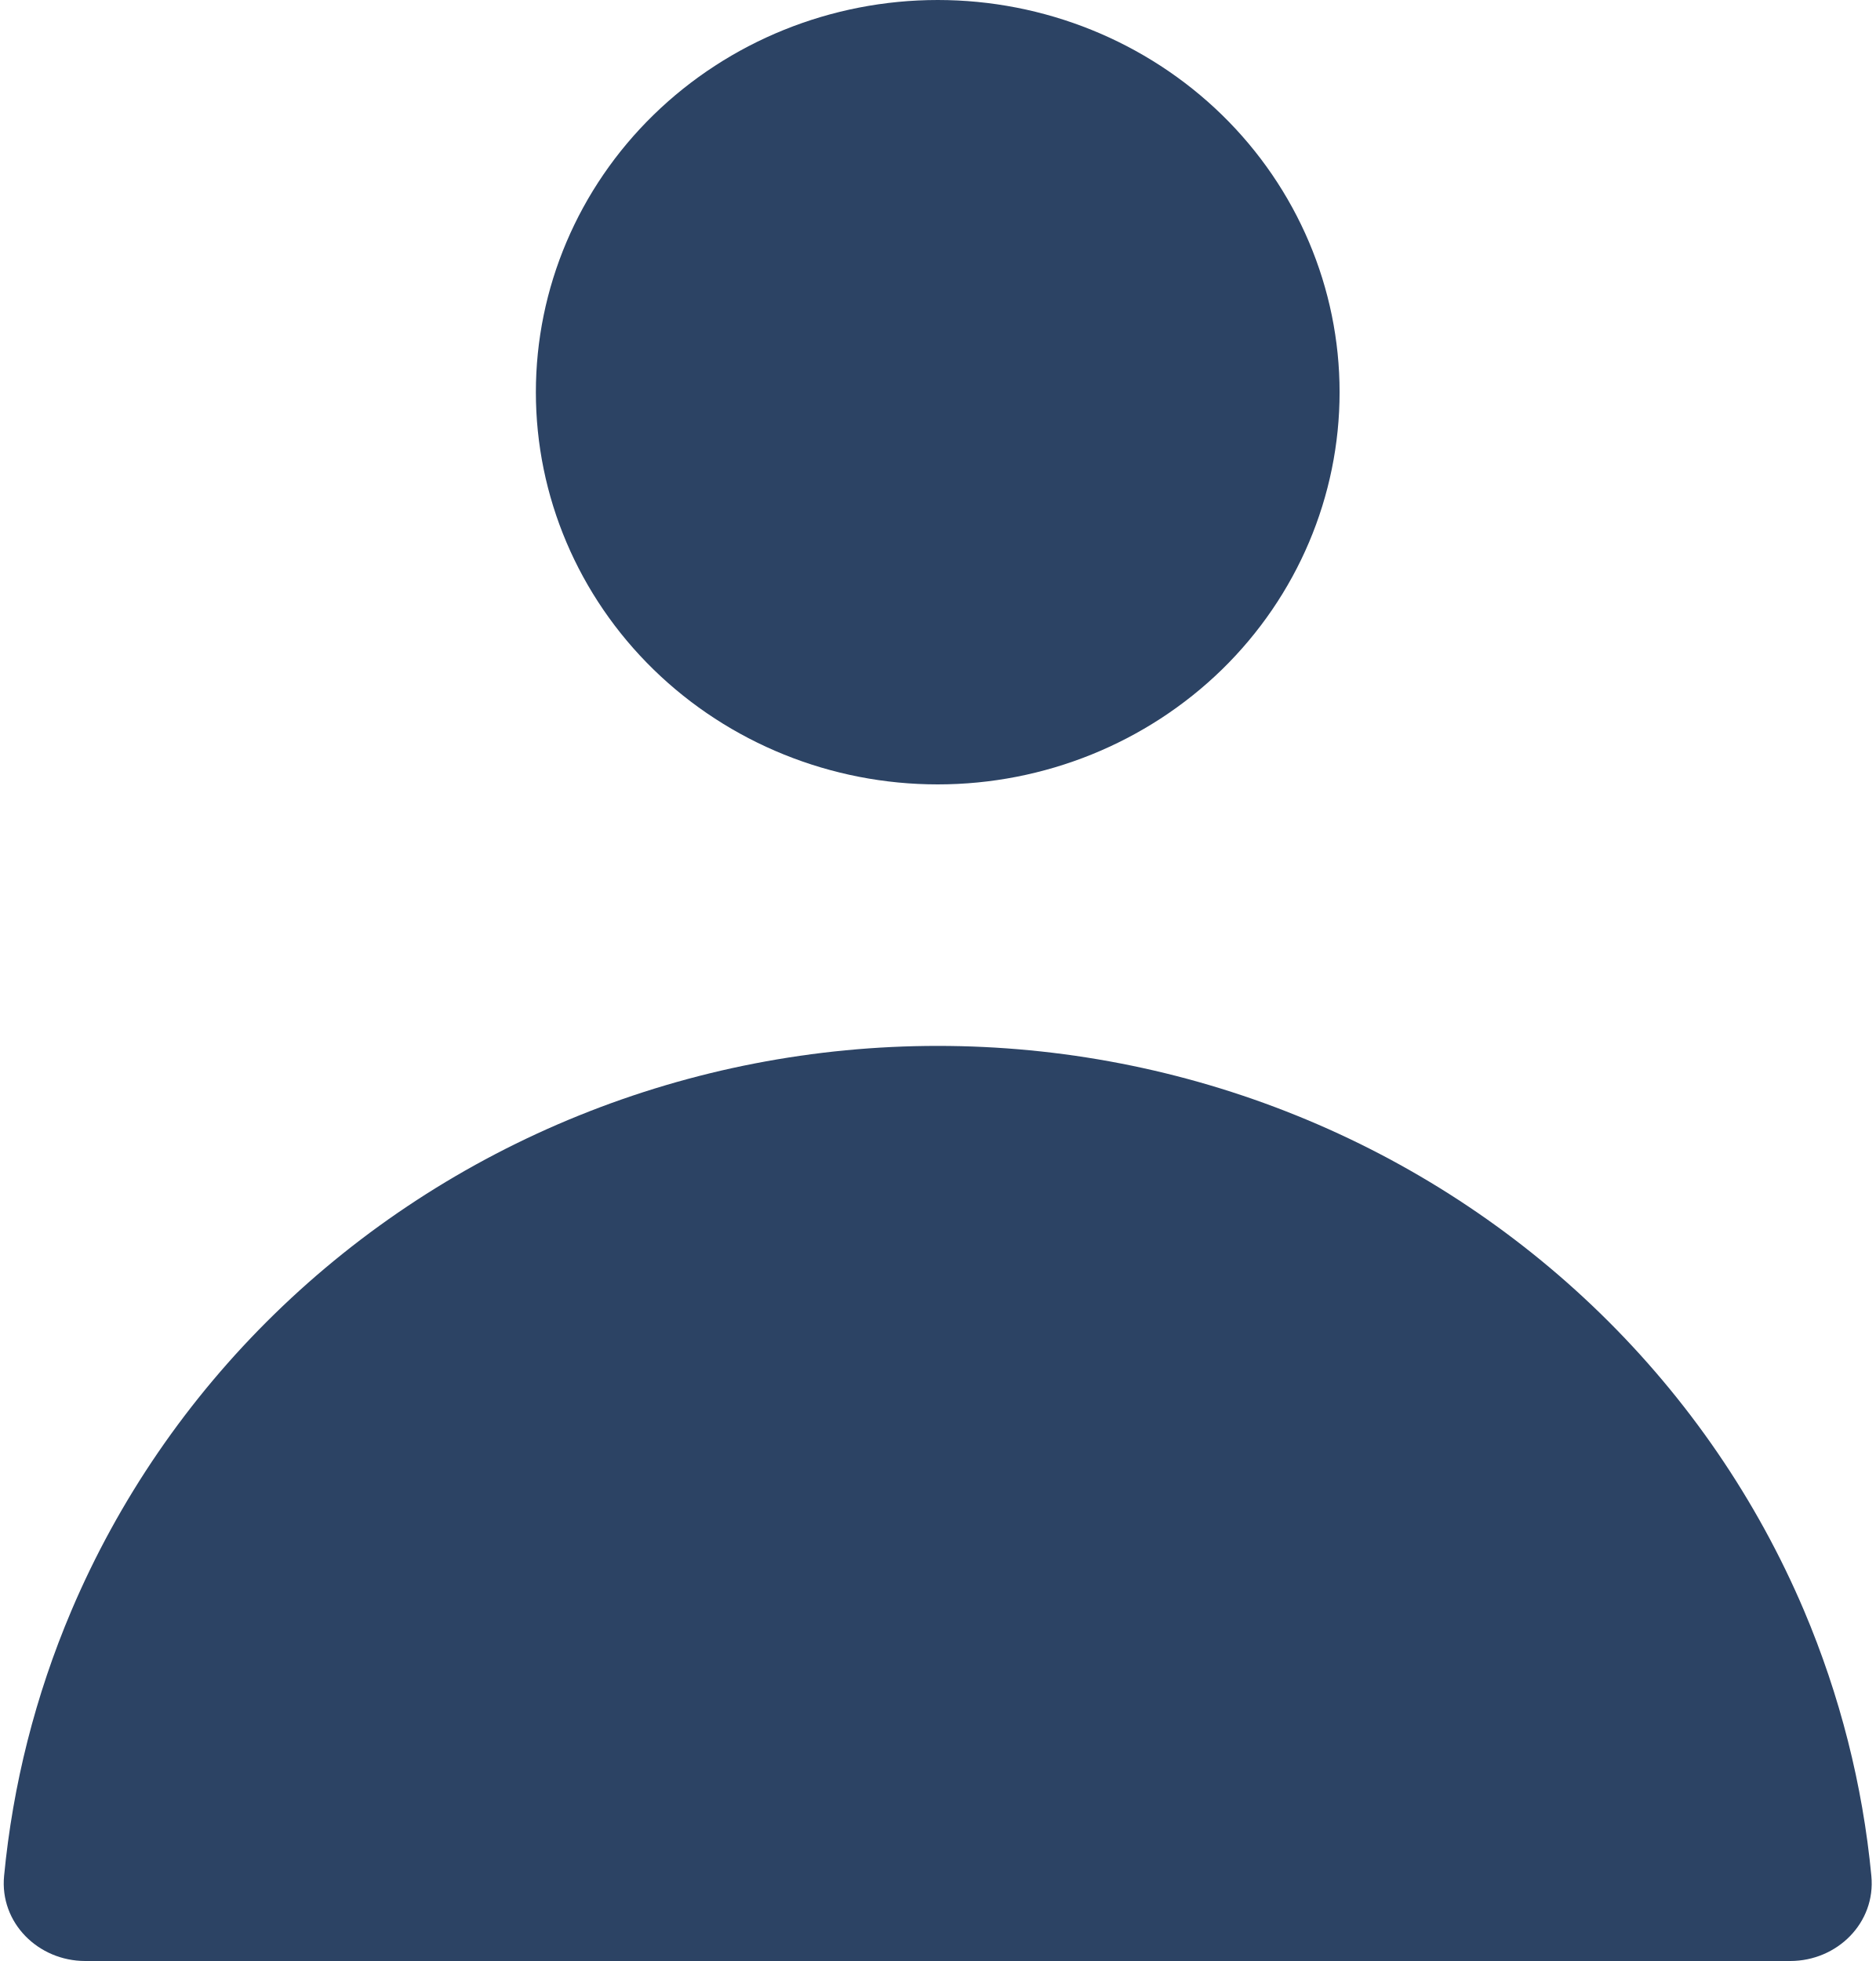
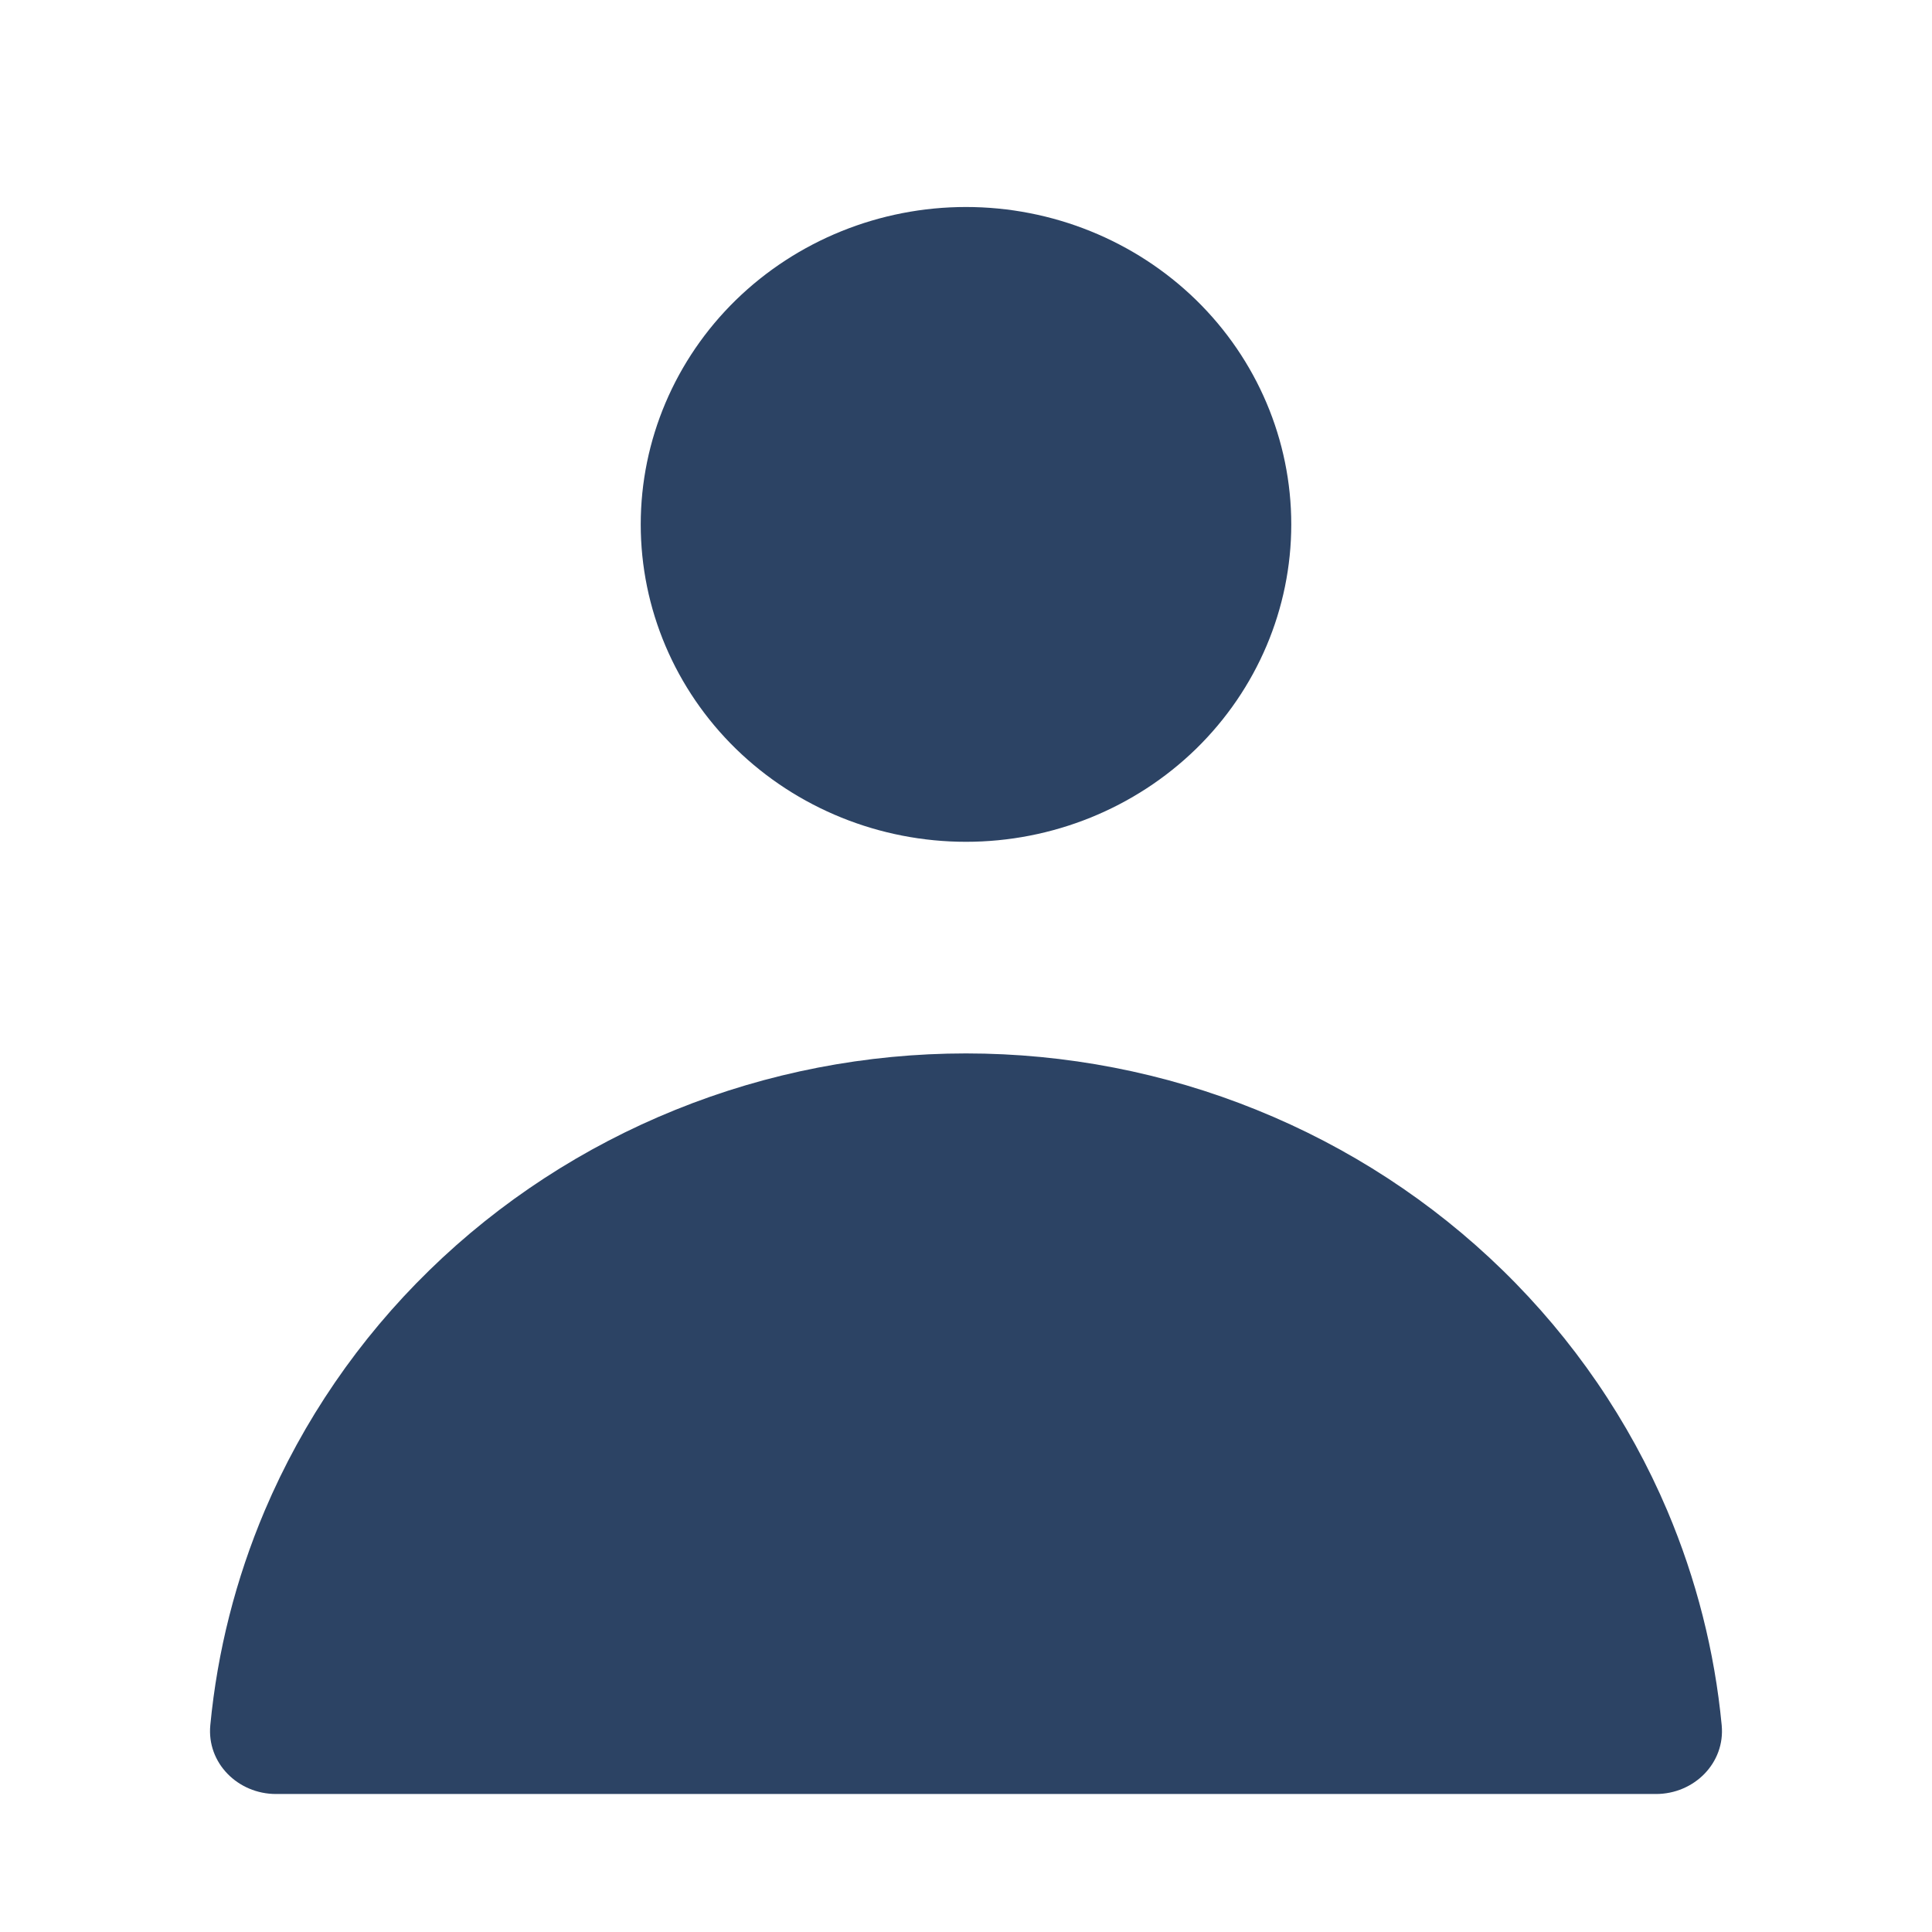
- <svg xmlns="http://www.w3.org/2000/svg" width="22" height="23" viewBox="0 0 22 23" fill="none">
-   <path fill-rule="evenodd" clip-rule="evenodd" d="M11 9.2C12.25 9.2 13.449 8.715 14.334 7.853C15.218 6.99 15.714 5.82 15.714 4.6C15.714 3.38 15.218 2.21 14.334 1.347C13.449 0.485 12.25 0 11 0C9.75 0 8.551 0.485 7.667 1.347C6.782 2.21 6.286 3.38 6.286 4.6C6.286 5.82 6.782 6.99 7.667 7.853C8.551 8.715 9.75 9.2 11 9.2ZM1 23C0.448 23 -0.005 22.551 0.048 22.002C0.15 20.934 0.415 19.886 0.837 18.892C1.39 17.59 2.2 16.407 3.222 15.41C4.243 14.414 5.456 13.623 6.79 13.084C8.125 12.544 9.555 12.267 11 12.267C12.444 12.267 13.875 12.544 15.21 13.084C16.544 13.623 17.757 14.414 18.778 15.41C19.8 16.407 20.61 17.59 21.163 18.892C21.584 19.886 21.85 20.934 21.952 22.002C22.005 22.551 21.552 23 21 23H1Z" fill="#2C4364" />
+ <svg xmlns="http://www.w3.org/2000/svg" width="28" height="28" viewBox="0 0 28 28" fill="none">
+   <path fill-rule="evenodd" clip-rule="evenodd" d="M14 12.2C15.25 12.2 16.449 11.715 17.334 10.853C18.218 9.99 18.714 8.82 18.714 7.6C18.714 6.38 18.218 5.21 17.334 4.347C16.449 3.485 15.25 3 14 3C12.75 3 11.551 3.485 10.666 4.347C9.782 5.21 9.286 6.38 9.286 7.6C9.286 8.82 9.782 9.99 10.666 10.853C11.551 11.715 12.75 12.2 14 12.2ZM4 26C3.448 26 2.995 25.551 3.048 25.002C3.15 23.934 3.416 22.886 3.837 21.892C4.39 20.59 5.2 19.407 6.222 18.41C7.243 17.414 8.456 16.623 9.79 16.084C11.125 15.544 12.556 15.267 14 15.267C15.444 15.267 16.875 15.544 18.209 16.084C19.544 16.623 20.757 17.414 21.778 18.41C22.8 19.407 23.61 20.59 24.163 21.892C24.584 22.886 24.85 23.934 24.952 25.002C25.005 25.551 24.552 26 24 26H4Z" fill="#2C4364" />
</svg>
